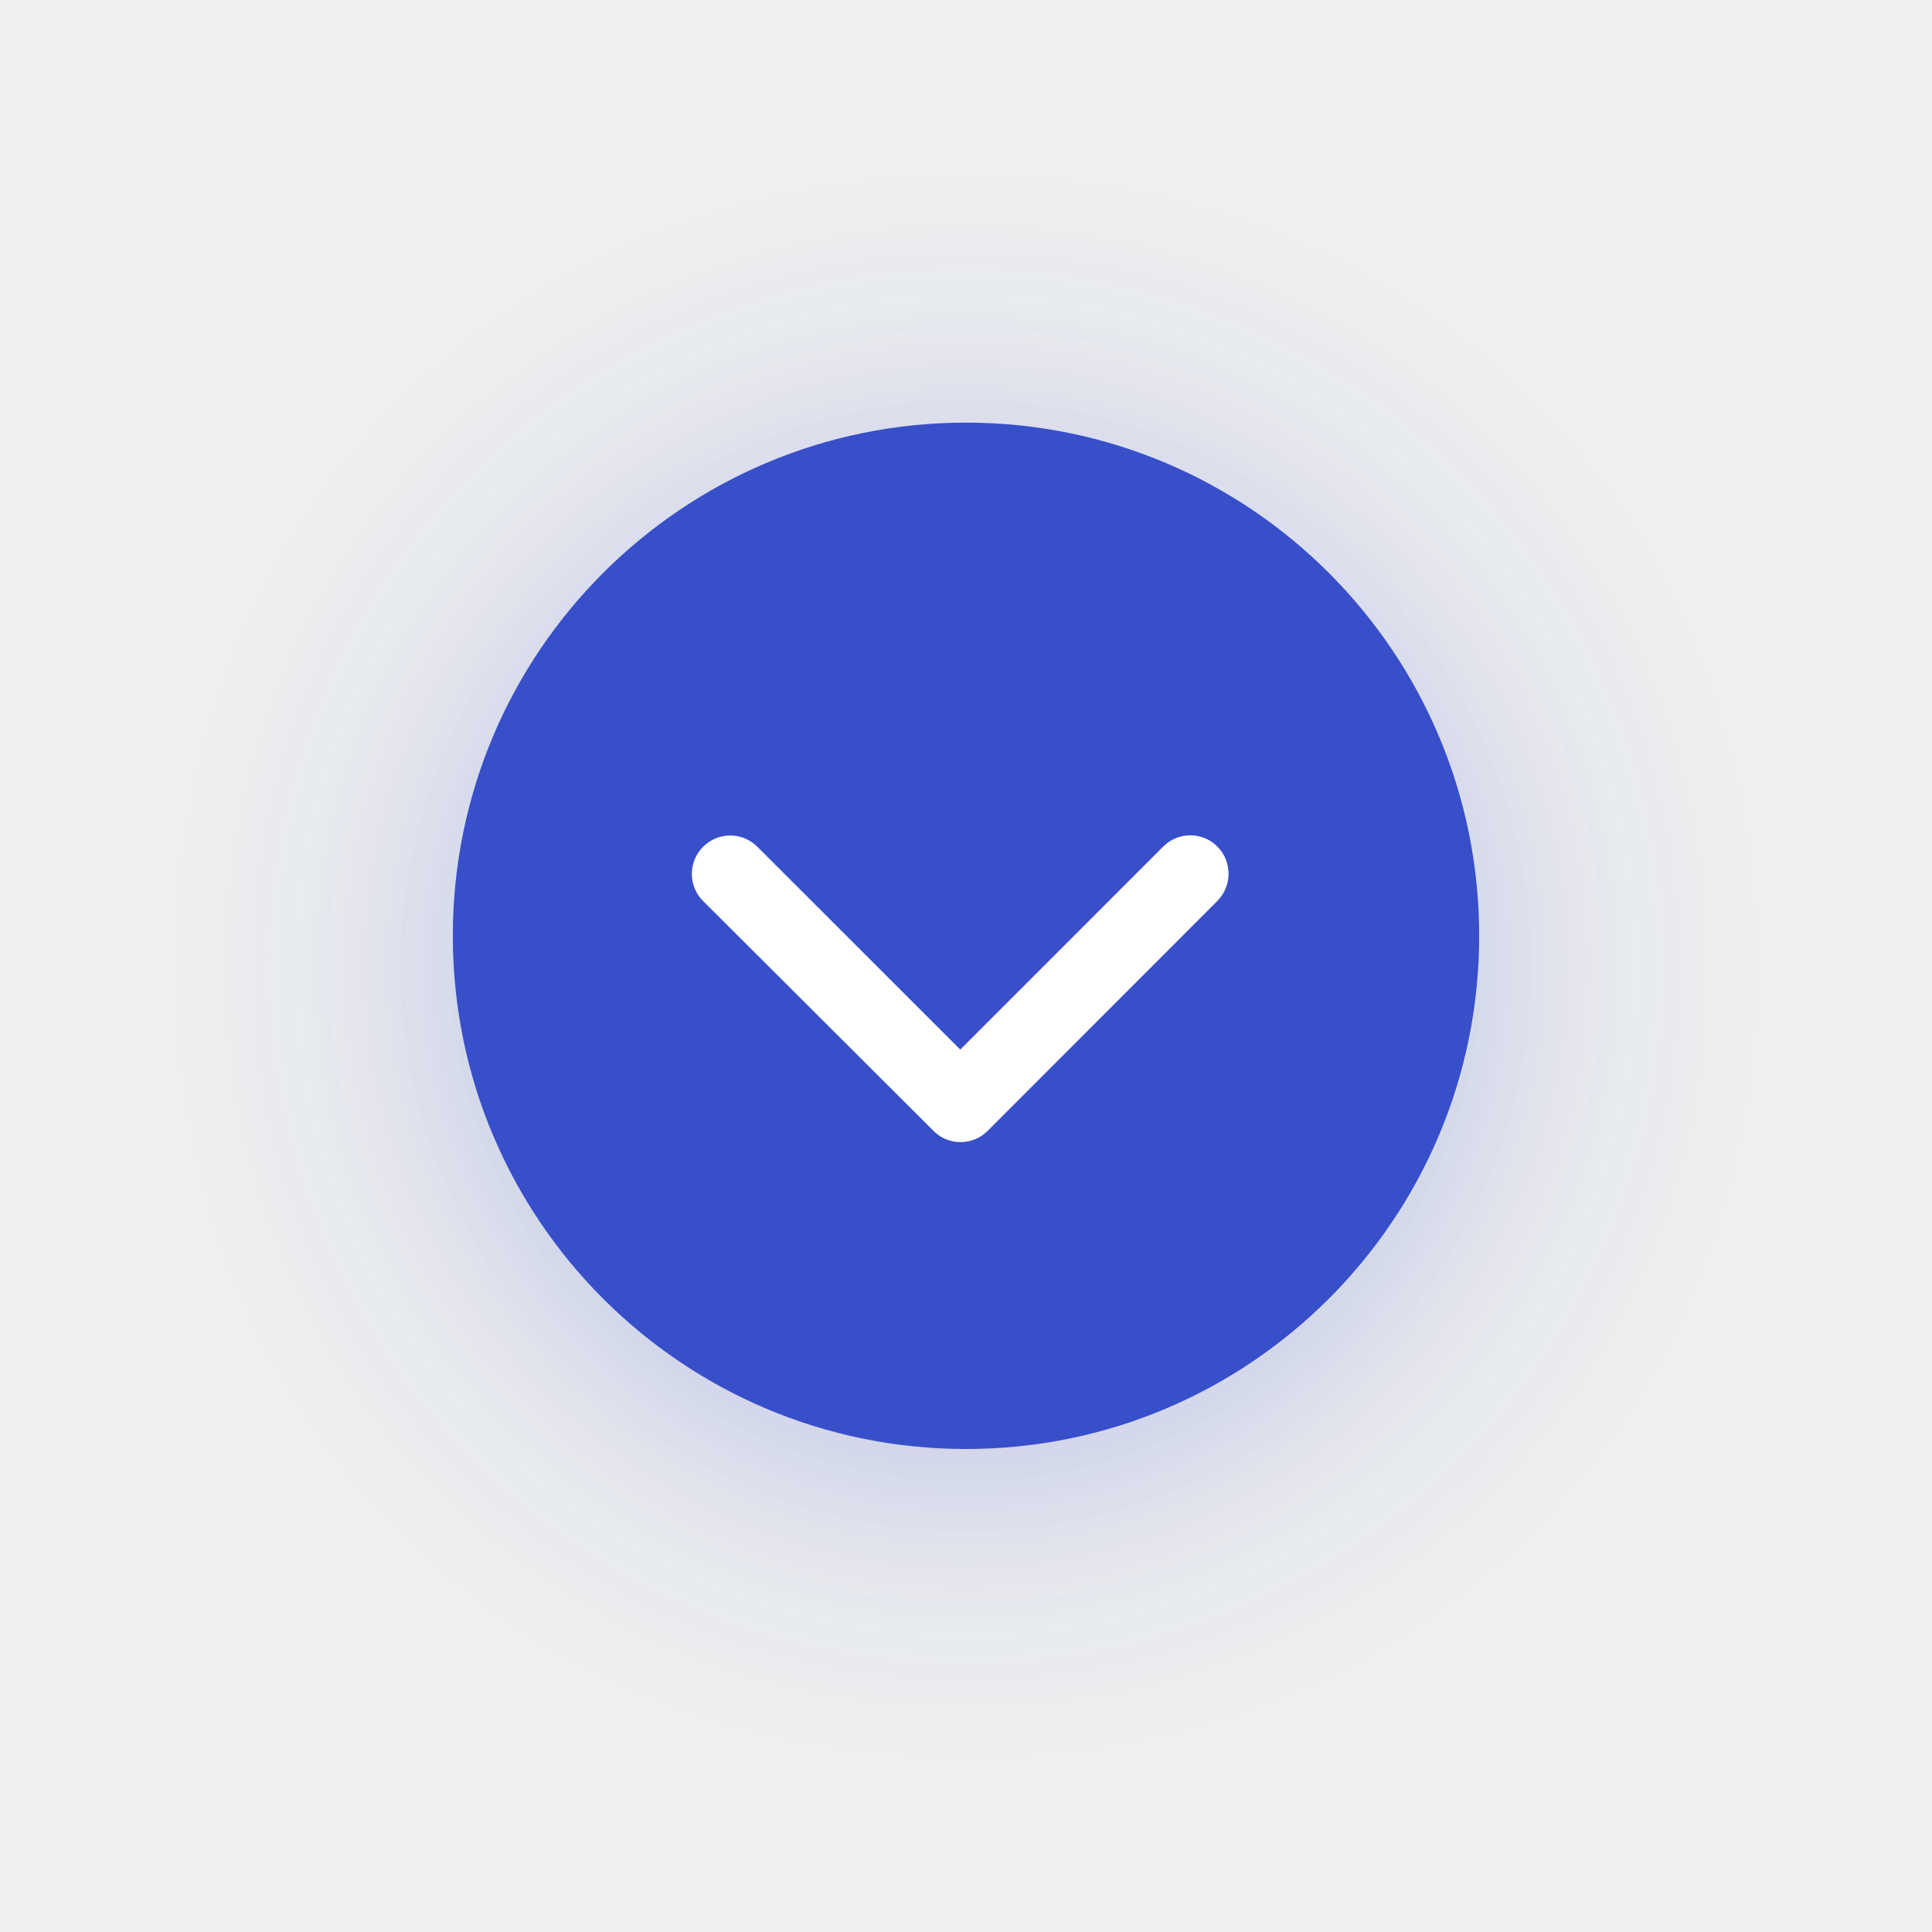
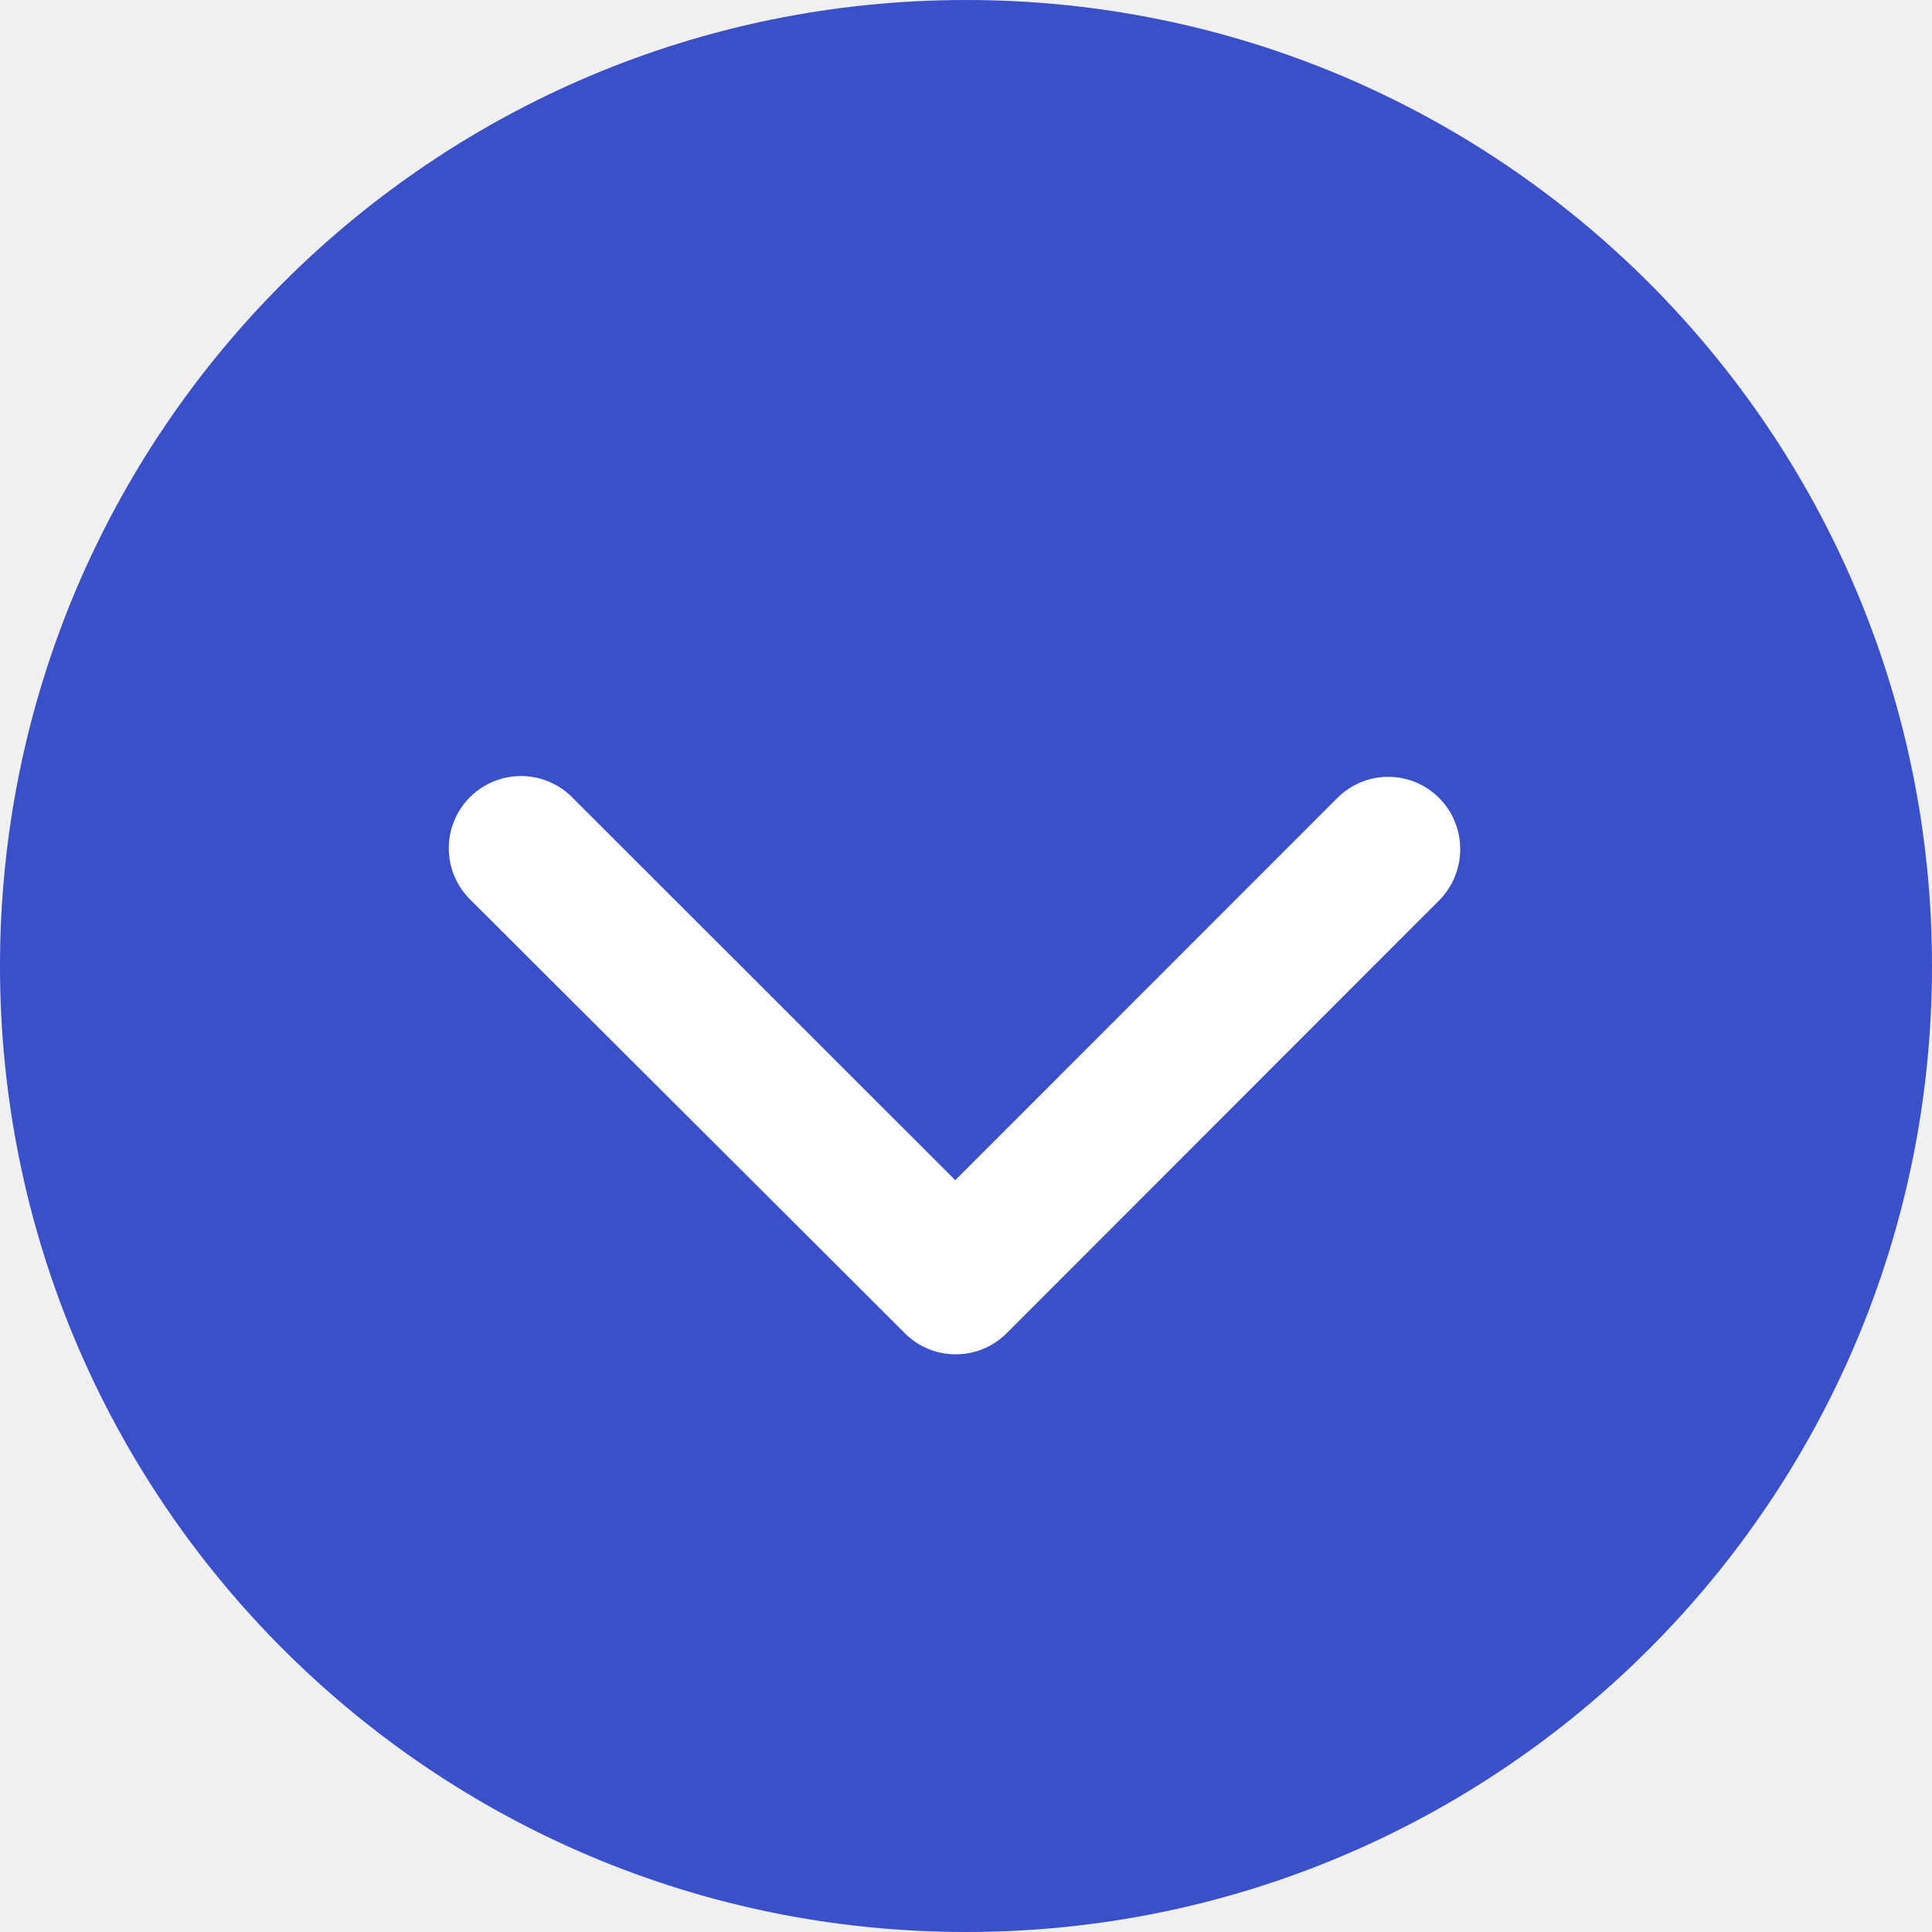
- <svg xmlns="http://www.w3.org/2000/svg" width="64" height="64" viewBox="0 0 64 64">
-   <defs>
-     <filter id="Ellipse_43" x="0" y="0" width="64" height="64" filterUnits="userSpaceOnUse">
-       <feOffset dy="1" input="SourceAlpha" />
-       <feGaussianBlur stdDeviation="5" result="blur" />
-       <feFlood flood-color="#3950ca" flood-opacity="0.306" />
-       <feComposite operator="in" in2="blur" />
-       <feComposite in="SourceGraphic" />
-     </filter>
-   </defs>
-   <g id="Group_2187" data-name="Group 2187" transform="translate(-958 -3871)">
-     <g transform="matrix(1, 0, 0, 1, 958, 3871)" filter="url(#Ellipse_43)">
-       <circle id="Ellipse_43-2" data-name="Ellipse 43" cx="17" cy="17" r="17" transform="translate(15 14)" fill="#3950ca" />
-     </g>
-     <path id="Icon_ionic-ios-arrow-down" data-name="Icon ionic-ios-arrow-down" d="M15.077,18.345,21.8,11.62a1.265,1.265,0,0,1,1.794,0,1.281,1.281,0,0,1,0,1.8l-7.614,7.62a1.268,1.268,0,0,1-1.751.037L6.558,13.424a1.27,1.27,0,0,1,1.794-1.8Z" transform="translate(974.734 3887.424)" fill="#fff" />
+ <svg xmlns="http://www.w3.org/2000/svg" width="34" height="34" viewBox="0 0 34 34">
+   <g id="c-arrow" transform="translate(-973 -3885)">
+     <circle id="Ellipse_43" data-name="Ellipse 43" cx="17" cy="17" r="17" transform="translate(973 3885)" fill="#3950ca" />
+     <path id="Icon_ionic-ios-arrow-down" data-name="Icon ionic-ios-arrow-down" d="M15.077,18.345,21.8,11.62a1.265,1.265,0,0,1,1.794,0,1.281,1.281,0,0,1,0,1.8L15.98,21.04a1.268,1.268,0,0,1-1.751.037L6.558,13.424a1.271,1.271,0,1,1,1.794-1.8Z" transform="translate(974.734 3887.424)" fill="#fff" />
  </g>
</svg>
